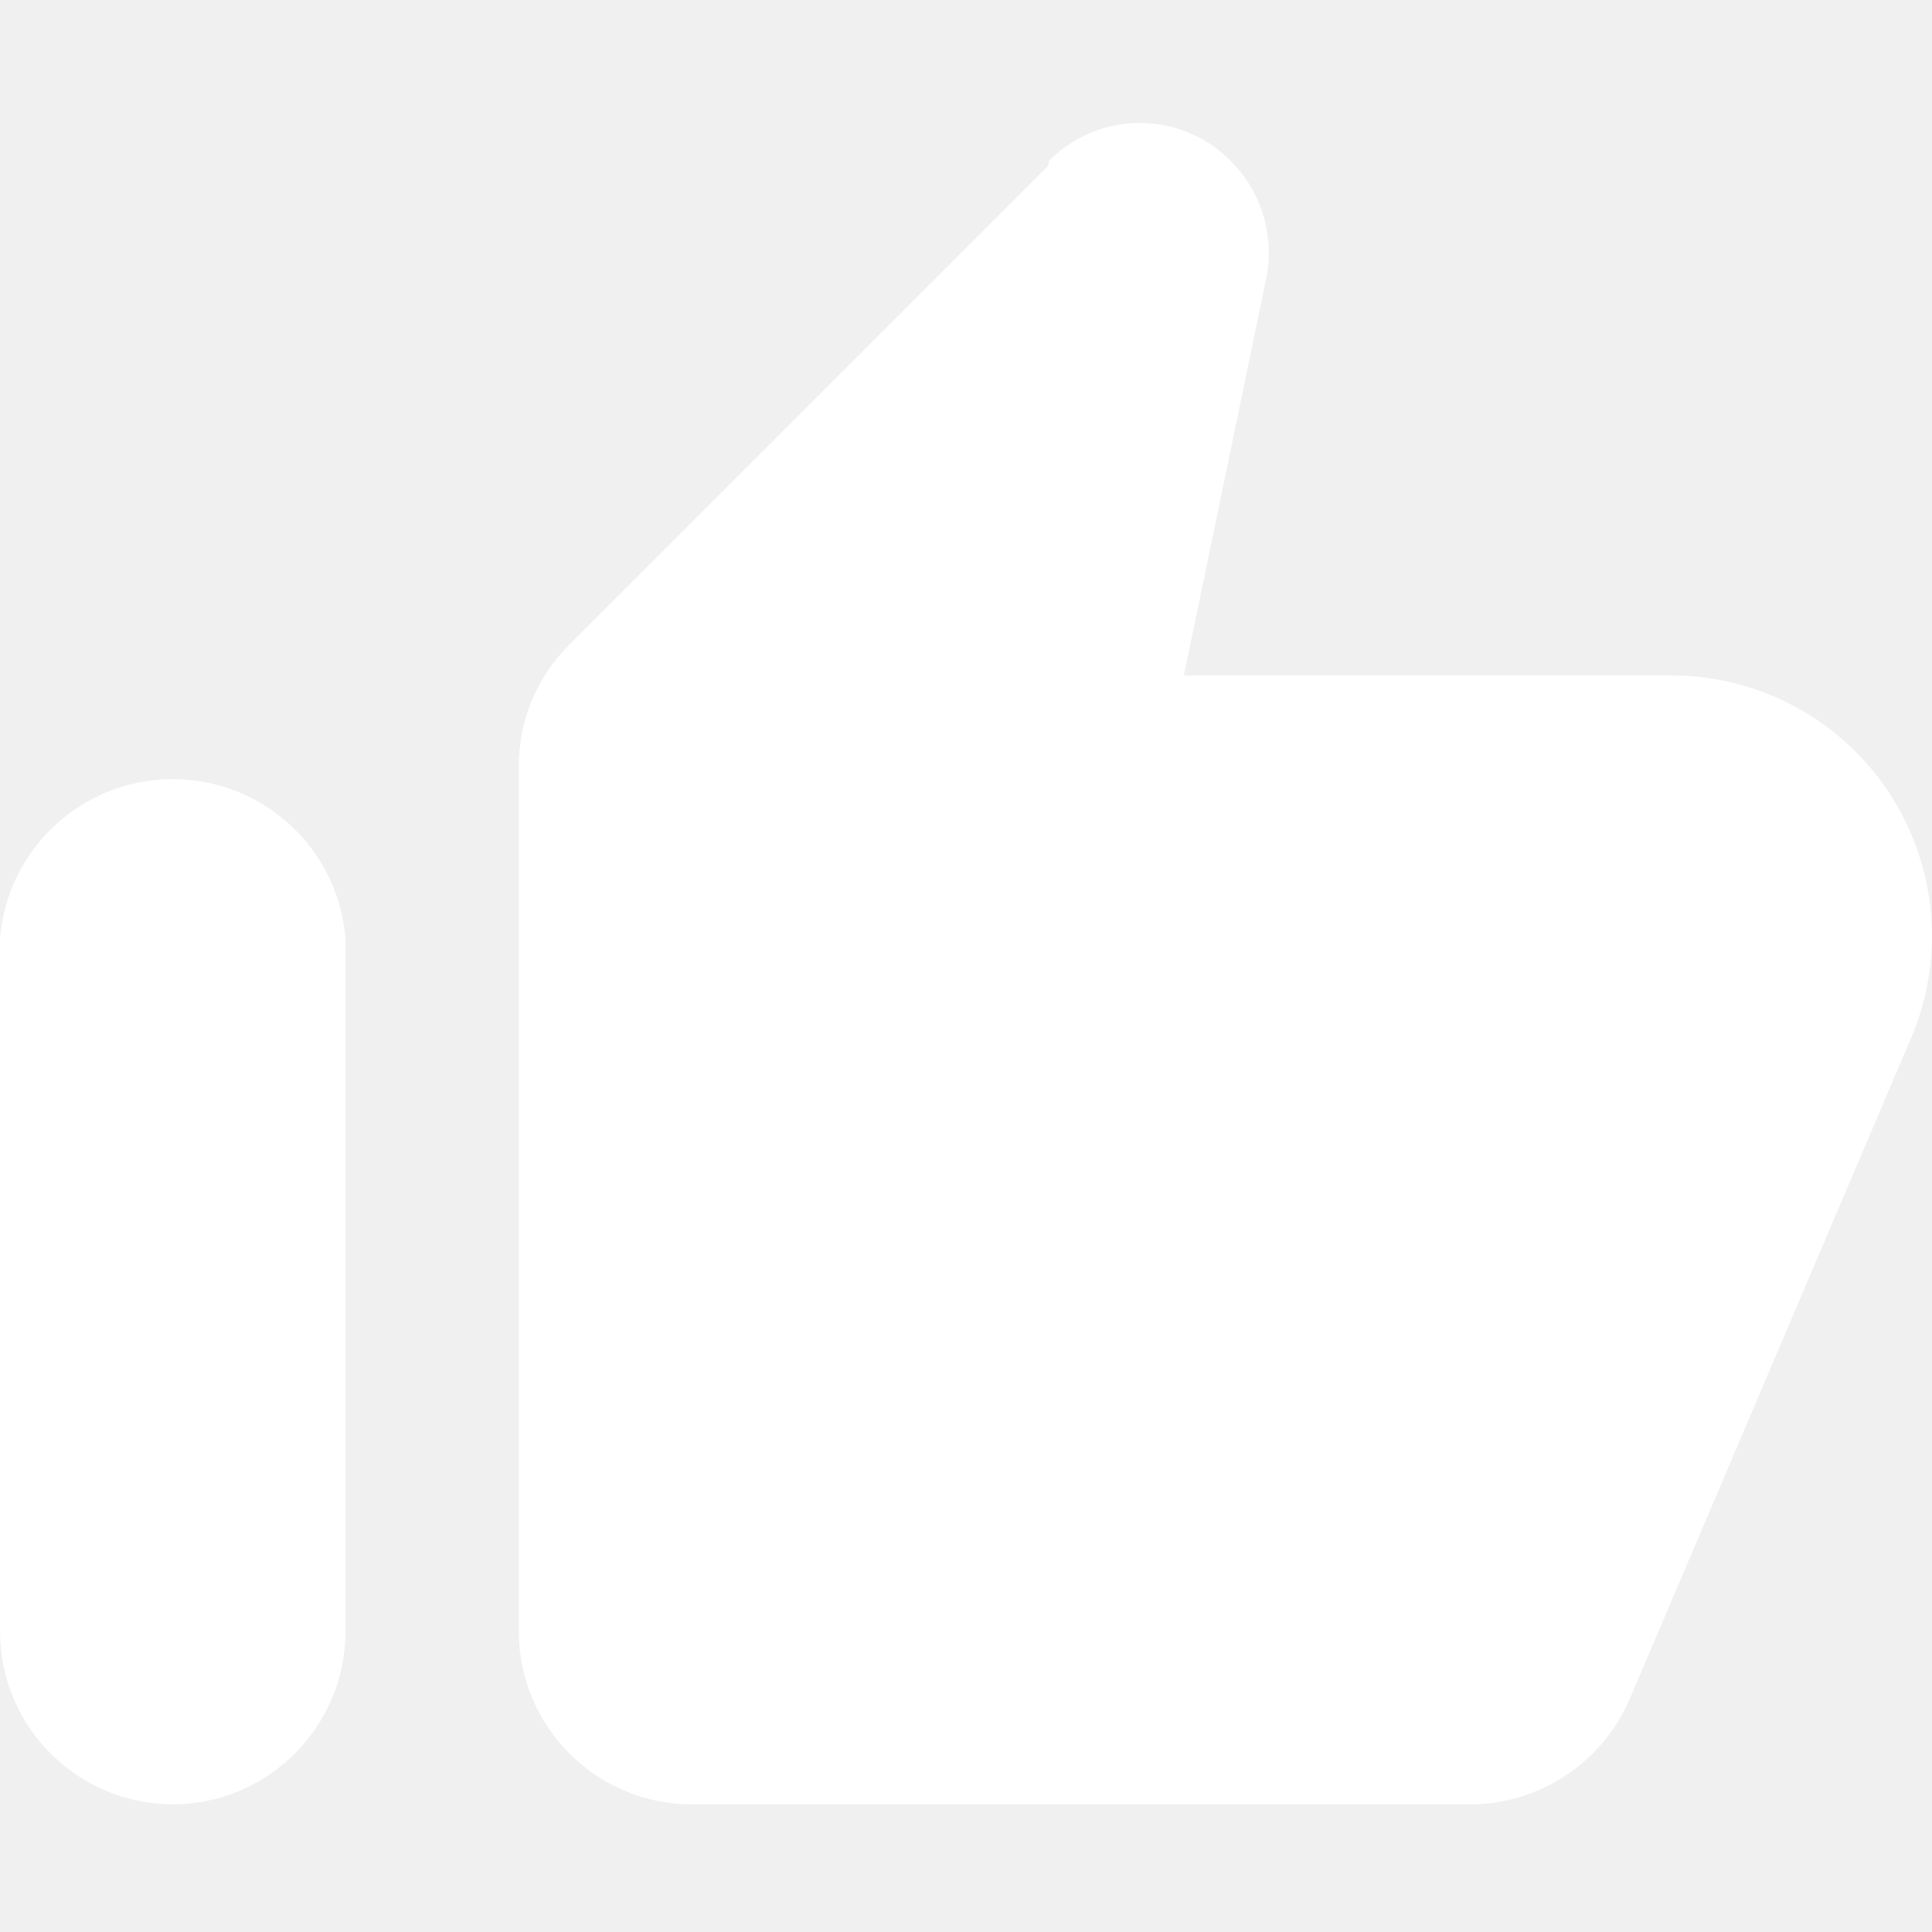
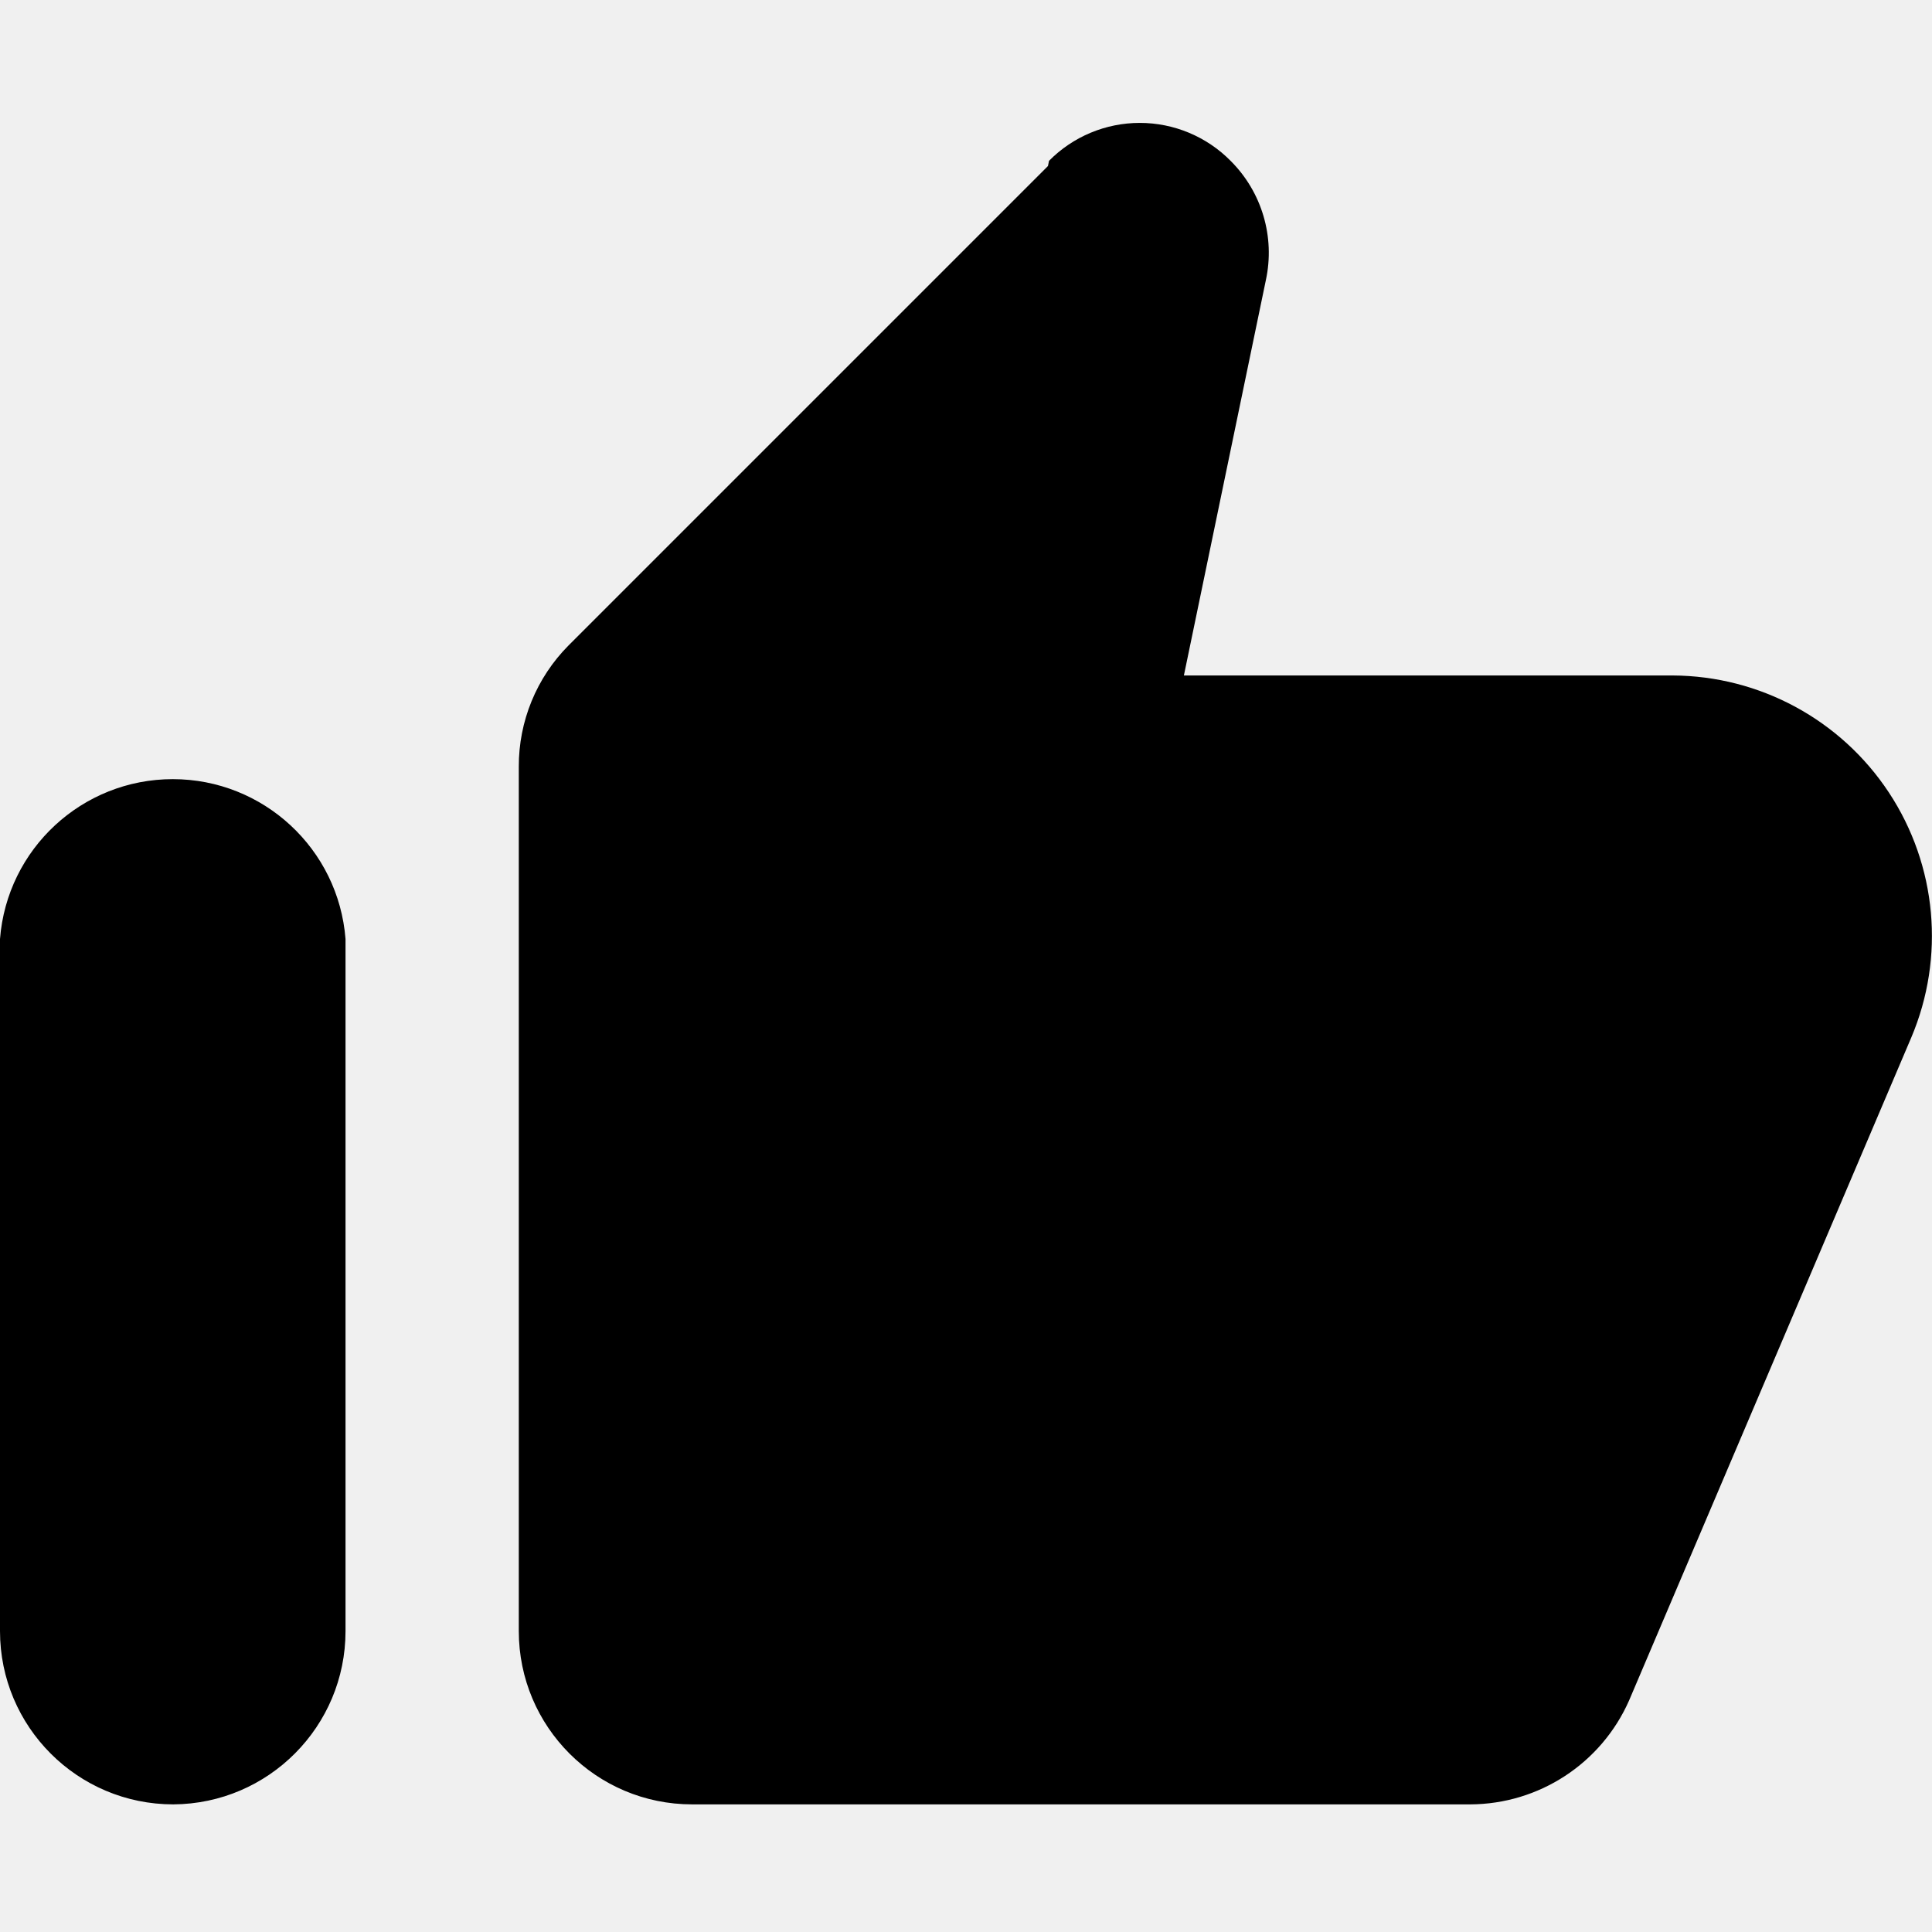
<svg xmlns="http://www.w3.org/2000/svg" viewBox="0 0 18.62 18.62">
-   <path d="M10.1,1.6,5.48,6.22A1.65,1.65,0,0,0,5,7.39v8.33a1.67,1.67,0,0,0,1.67,1.67h7.5a1.68,1.68,0,0,0,1.53-1L18.42,10a2.51,2.51,0,0,0-2.3-3.49H11.41l.79-3.81a1.25,1.25,0,0,0-.34-1.15,1.23,1.23,0,0,0-1.75,0ZM1.67,17.39a1.67,1.67,0,0,0,1.66-1.67V9.05A1.67,1.67,0,0,0,0,9.05v6.67A1.67,1.67,0,0,0,1.67,17.39Z" fill="#fff" />
+   <path d="M10.1,1.6,5.48,6.22A1.65,1.65,0,0,0,5,7.39v8.33a1.67,1.67,0,0,0,1.67,1.67h7.5a1.68,1.68,0,0,0,1.53-1L18.42,10a2.51,2.51,0,0,0-2.3-3.49H11.41l.79-3.81a1.25,1.25,0,0,0-.34-1.15,1.23,1.23,0,0,0-1.75,0ZM1.67,17.39a1.67,1.67,0,0,0,1.66-1.67V9.05A1.67,1.67,0,0,0,0,9.05v6.67A1.67,1.67,0,0,0,1.67,17.39Z" />
</svg>
